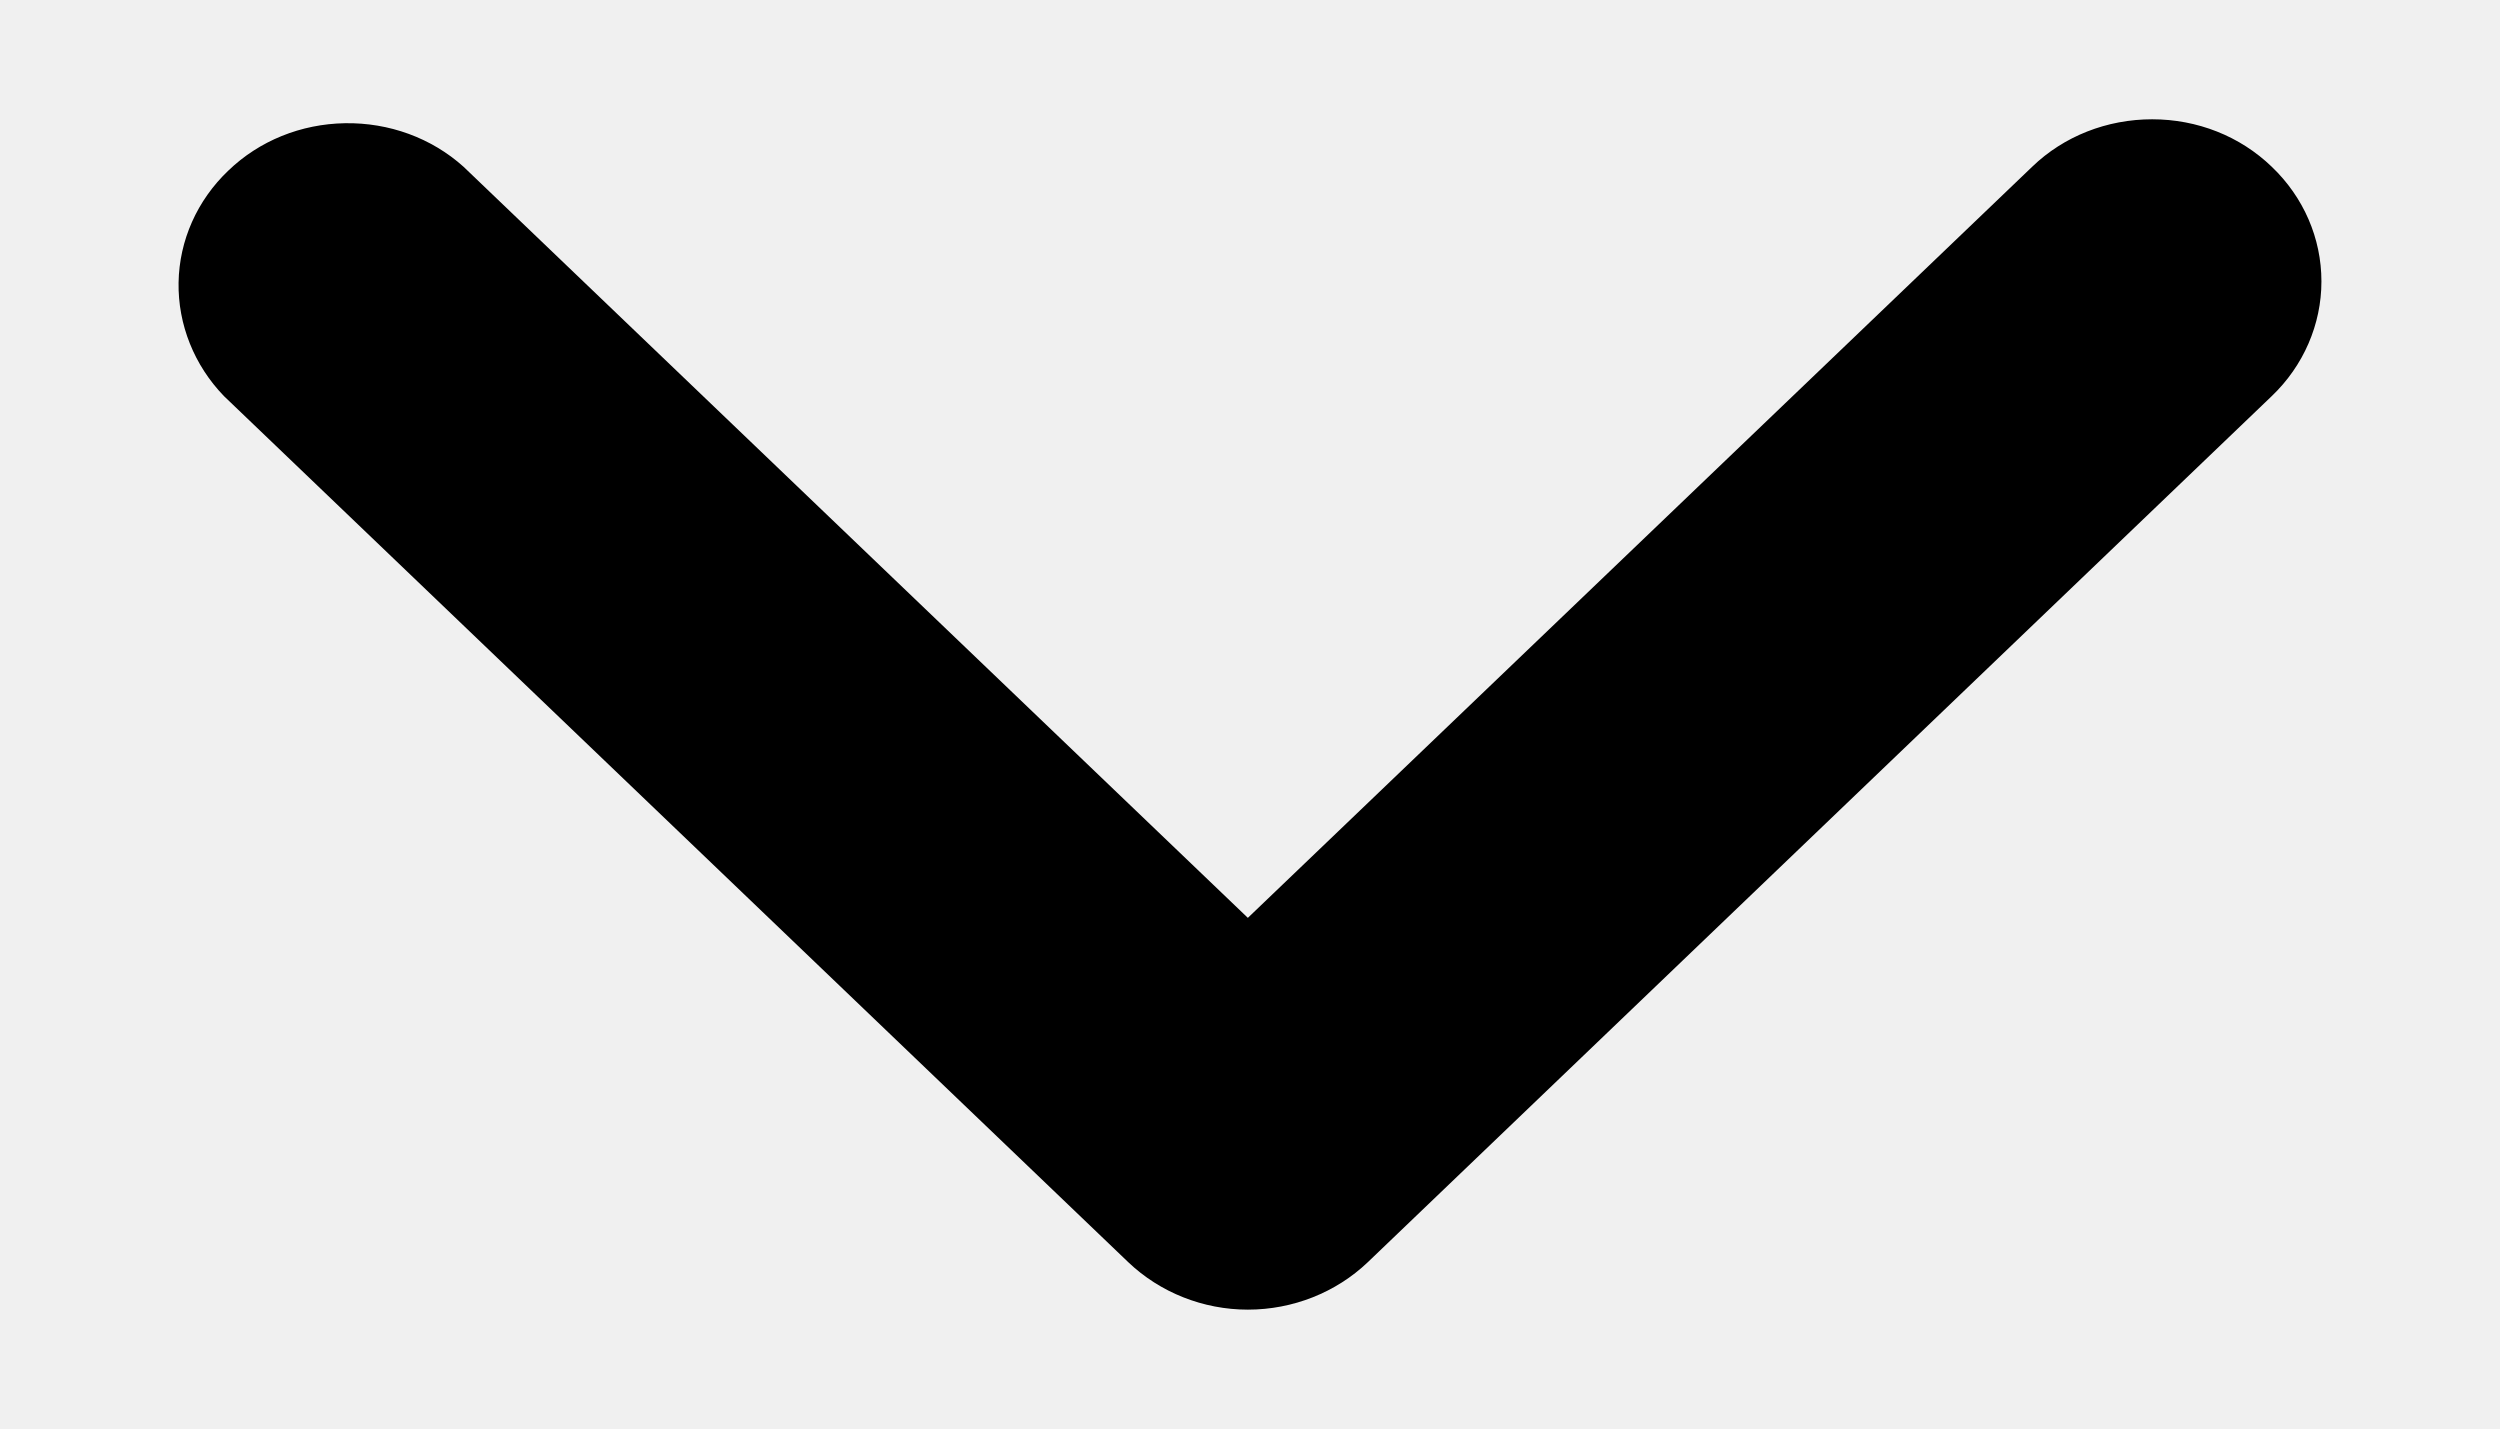
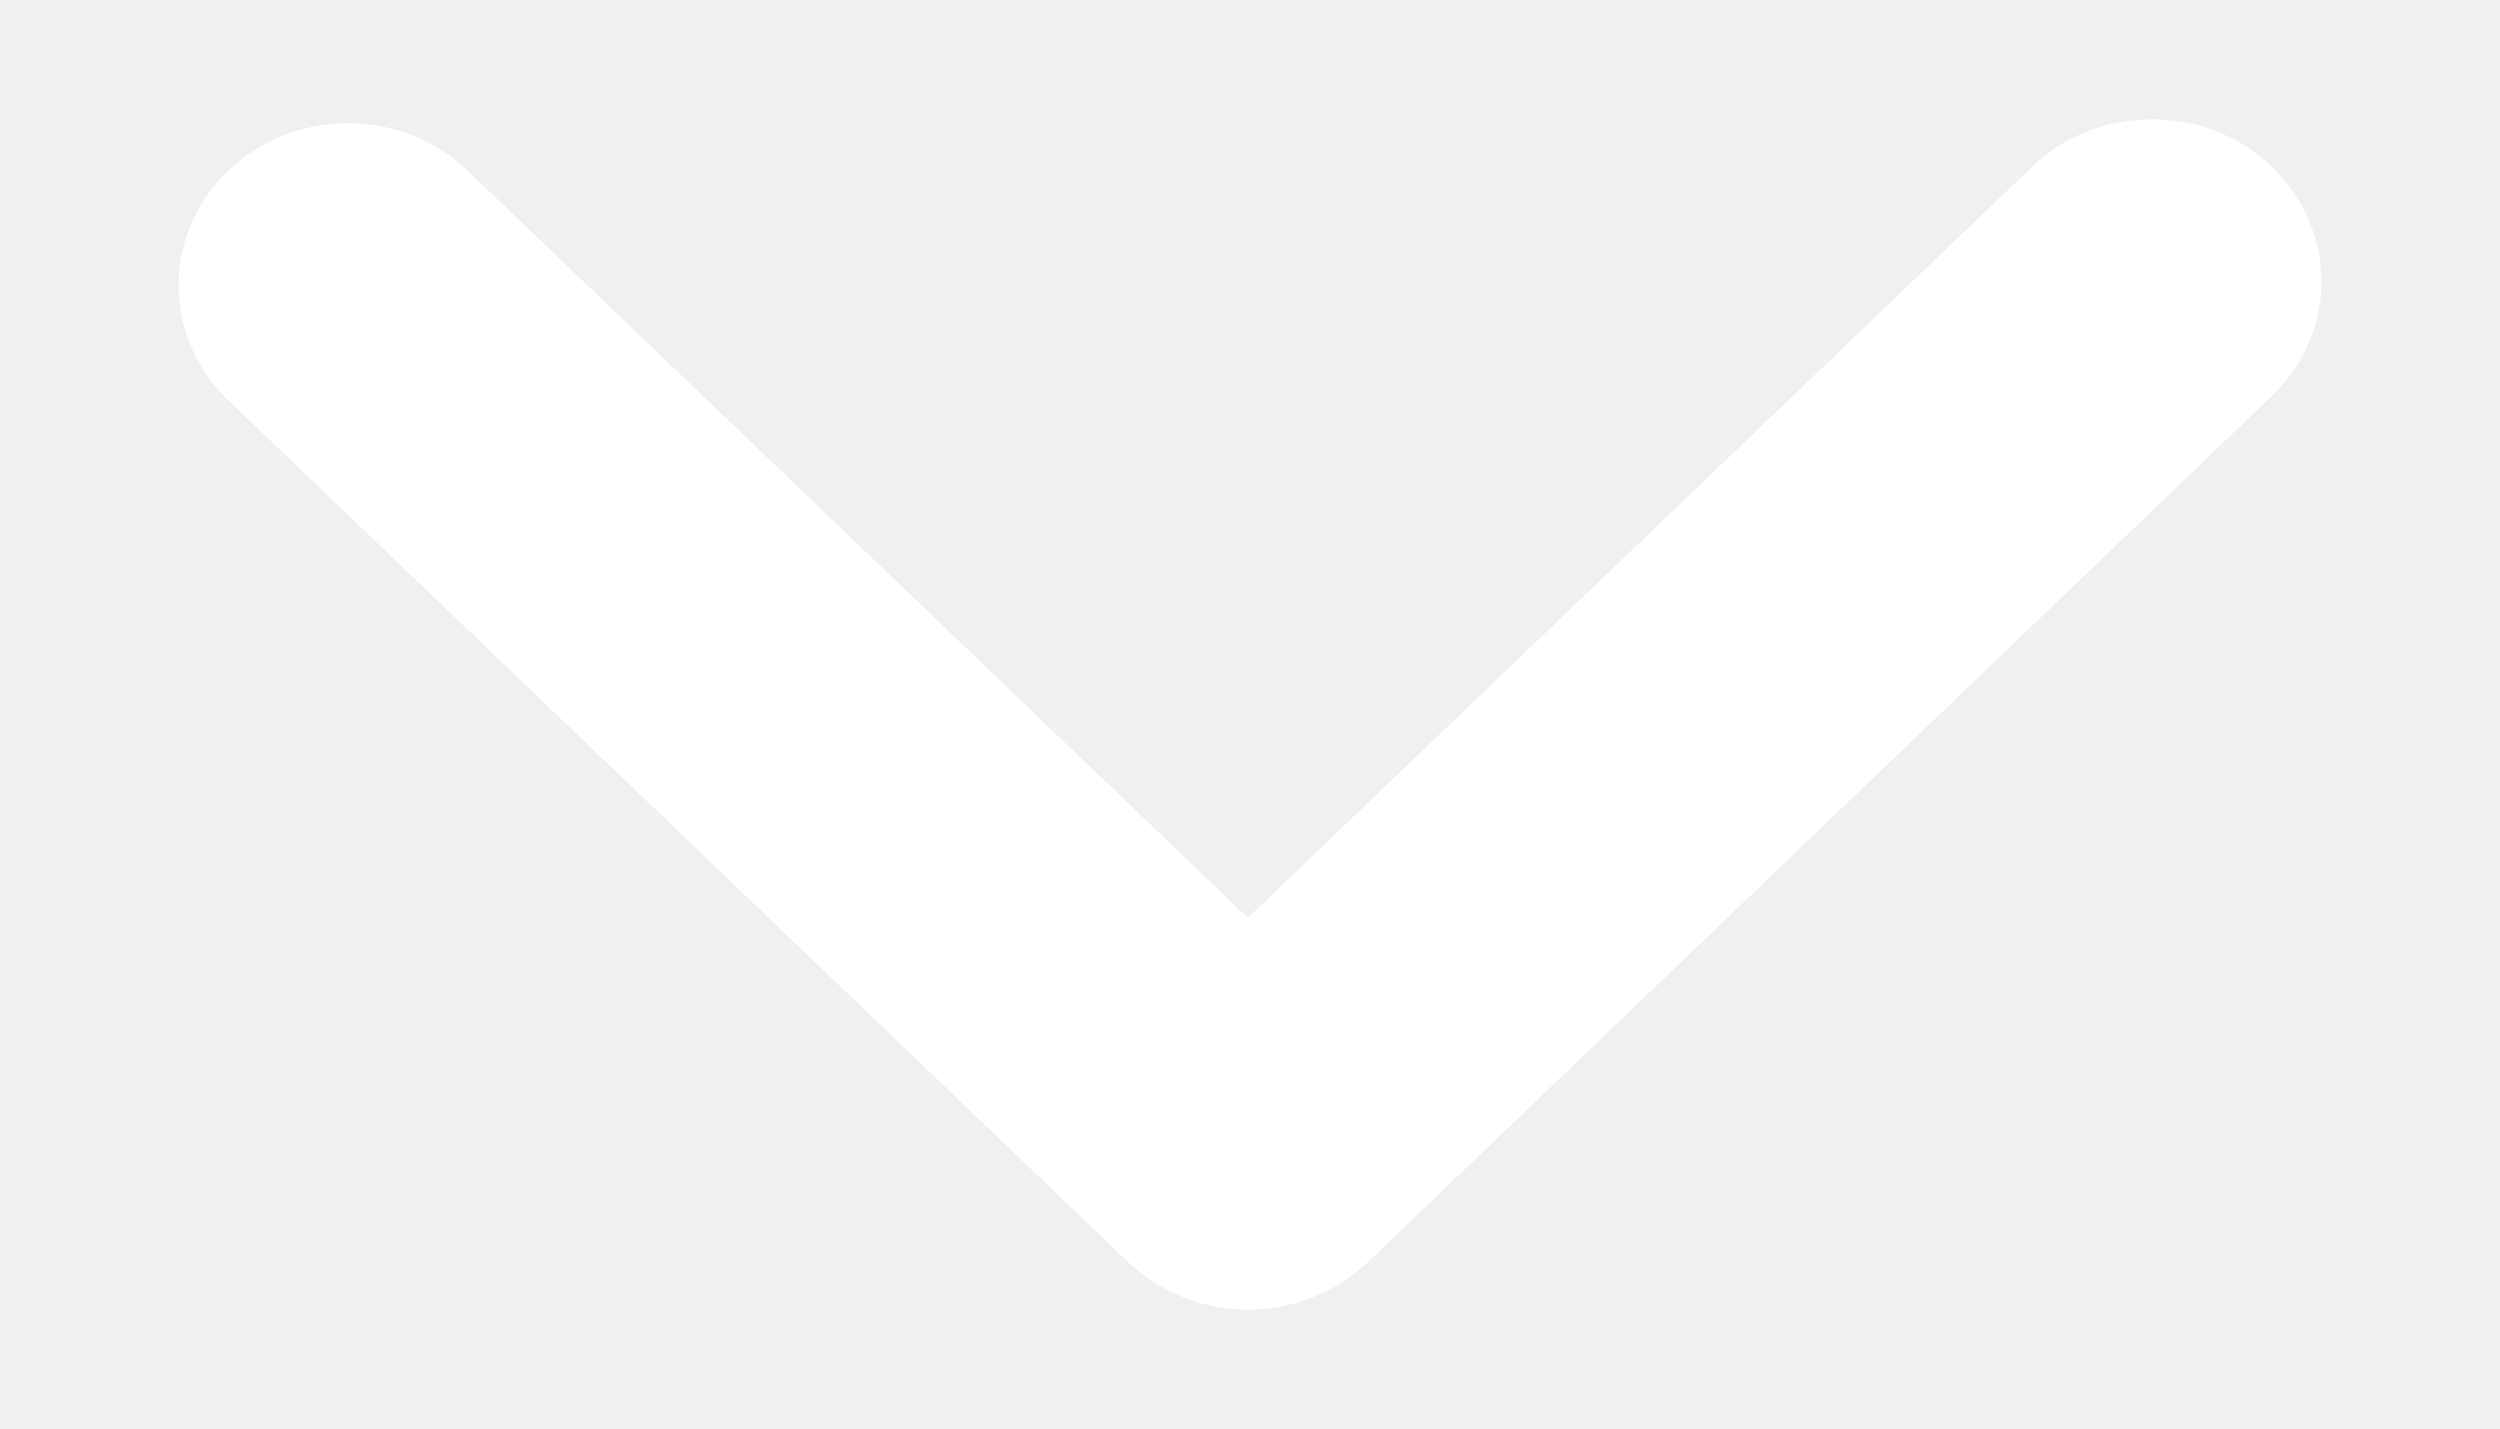
<svg xmlns="http://www.w3.org/2000/svg" width="7" height="4" viewBox="0 0 7 4" fill="none">
-   <path fill-rule="evenodd" clip-rule="evenodd" d="M6.361 0.467C6.272 0.381 6.152 0.334 6.026 0.334C5.9 0.334 5.779 0.381 5.69 0.467L3.494 2.57L1.298 0.467C1.208 0.386 1.089 0.343 0.966 0.345C0.843 0.347 0.726 0.394 0.639 0.478C0.552 0.561 0.502 0.673 0.5 0.791C0.498 0.909 0.544 1.023 0.627 1.109L3.159 3.534C3.248 3.619 3.369 3.667 3.494 3.667C3.62 3.667 3.741 3.619 3.83 3.534L6.361 1.109C6.45 1.024 6.5 0.908 6.5 0.788C6.5 0.667 6.45 0.552 6.361 0.467Z" fill="black" />
+   <path fill-rule="evenodd" clip-rule="evenodd" d="M6.361 0.467C6.272 0.381 6.152 0.334 6.026 0.334C5.9 0.334 5.779 0.381 5.69 0.467L3.494 2.57L1.298 0.467C1.208 0.386 1.089 0.343 0.966 0.345C0.843 0.347 0.726 0.394 0.639 0.478C0.552 0.561 0.502 0.673 0.5 0.791C0.498 0.909 0.544 1.023 0.627 1.109L3.159 3.534C3.248 3.619 3.369 3.667 3.494 3.667C3.62 3.667 3.741 3.619 3.83 3.534L6.361 1.109C6.45 1.024 6.5 0.908 6.5 0.788C6.5 0.667 6.45 0.552 6.361 0.467Z" fill="white" />
</svg>
